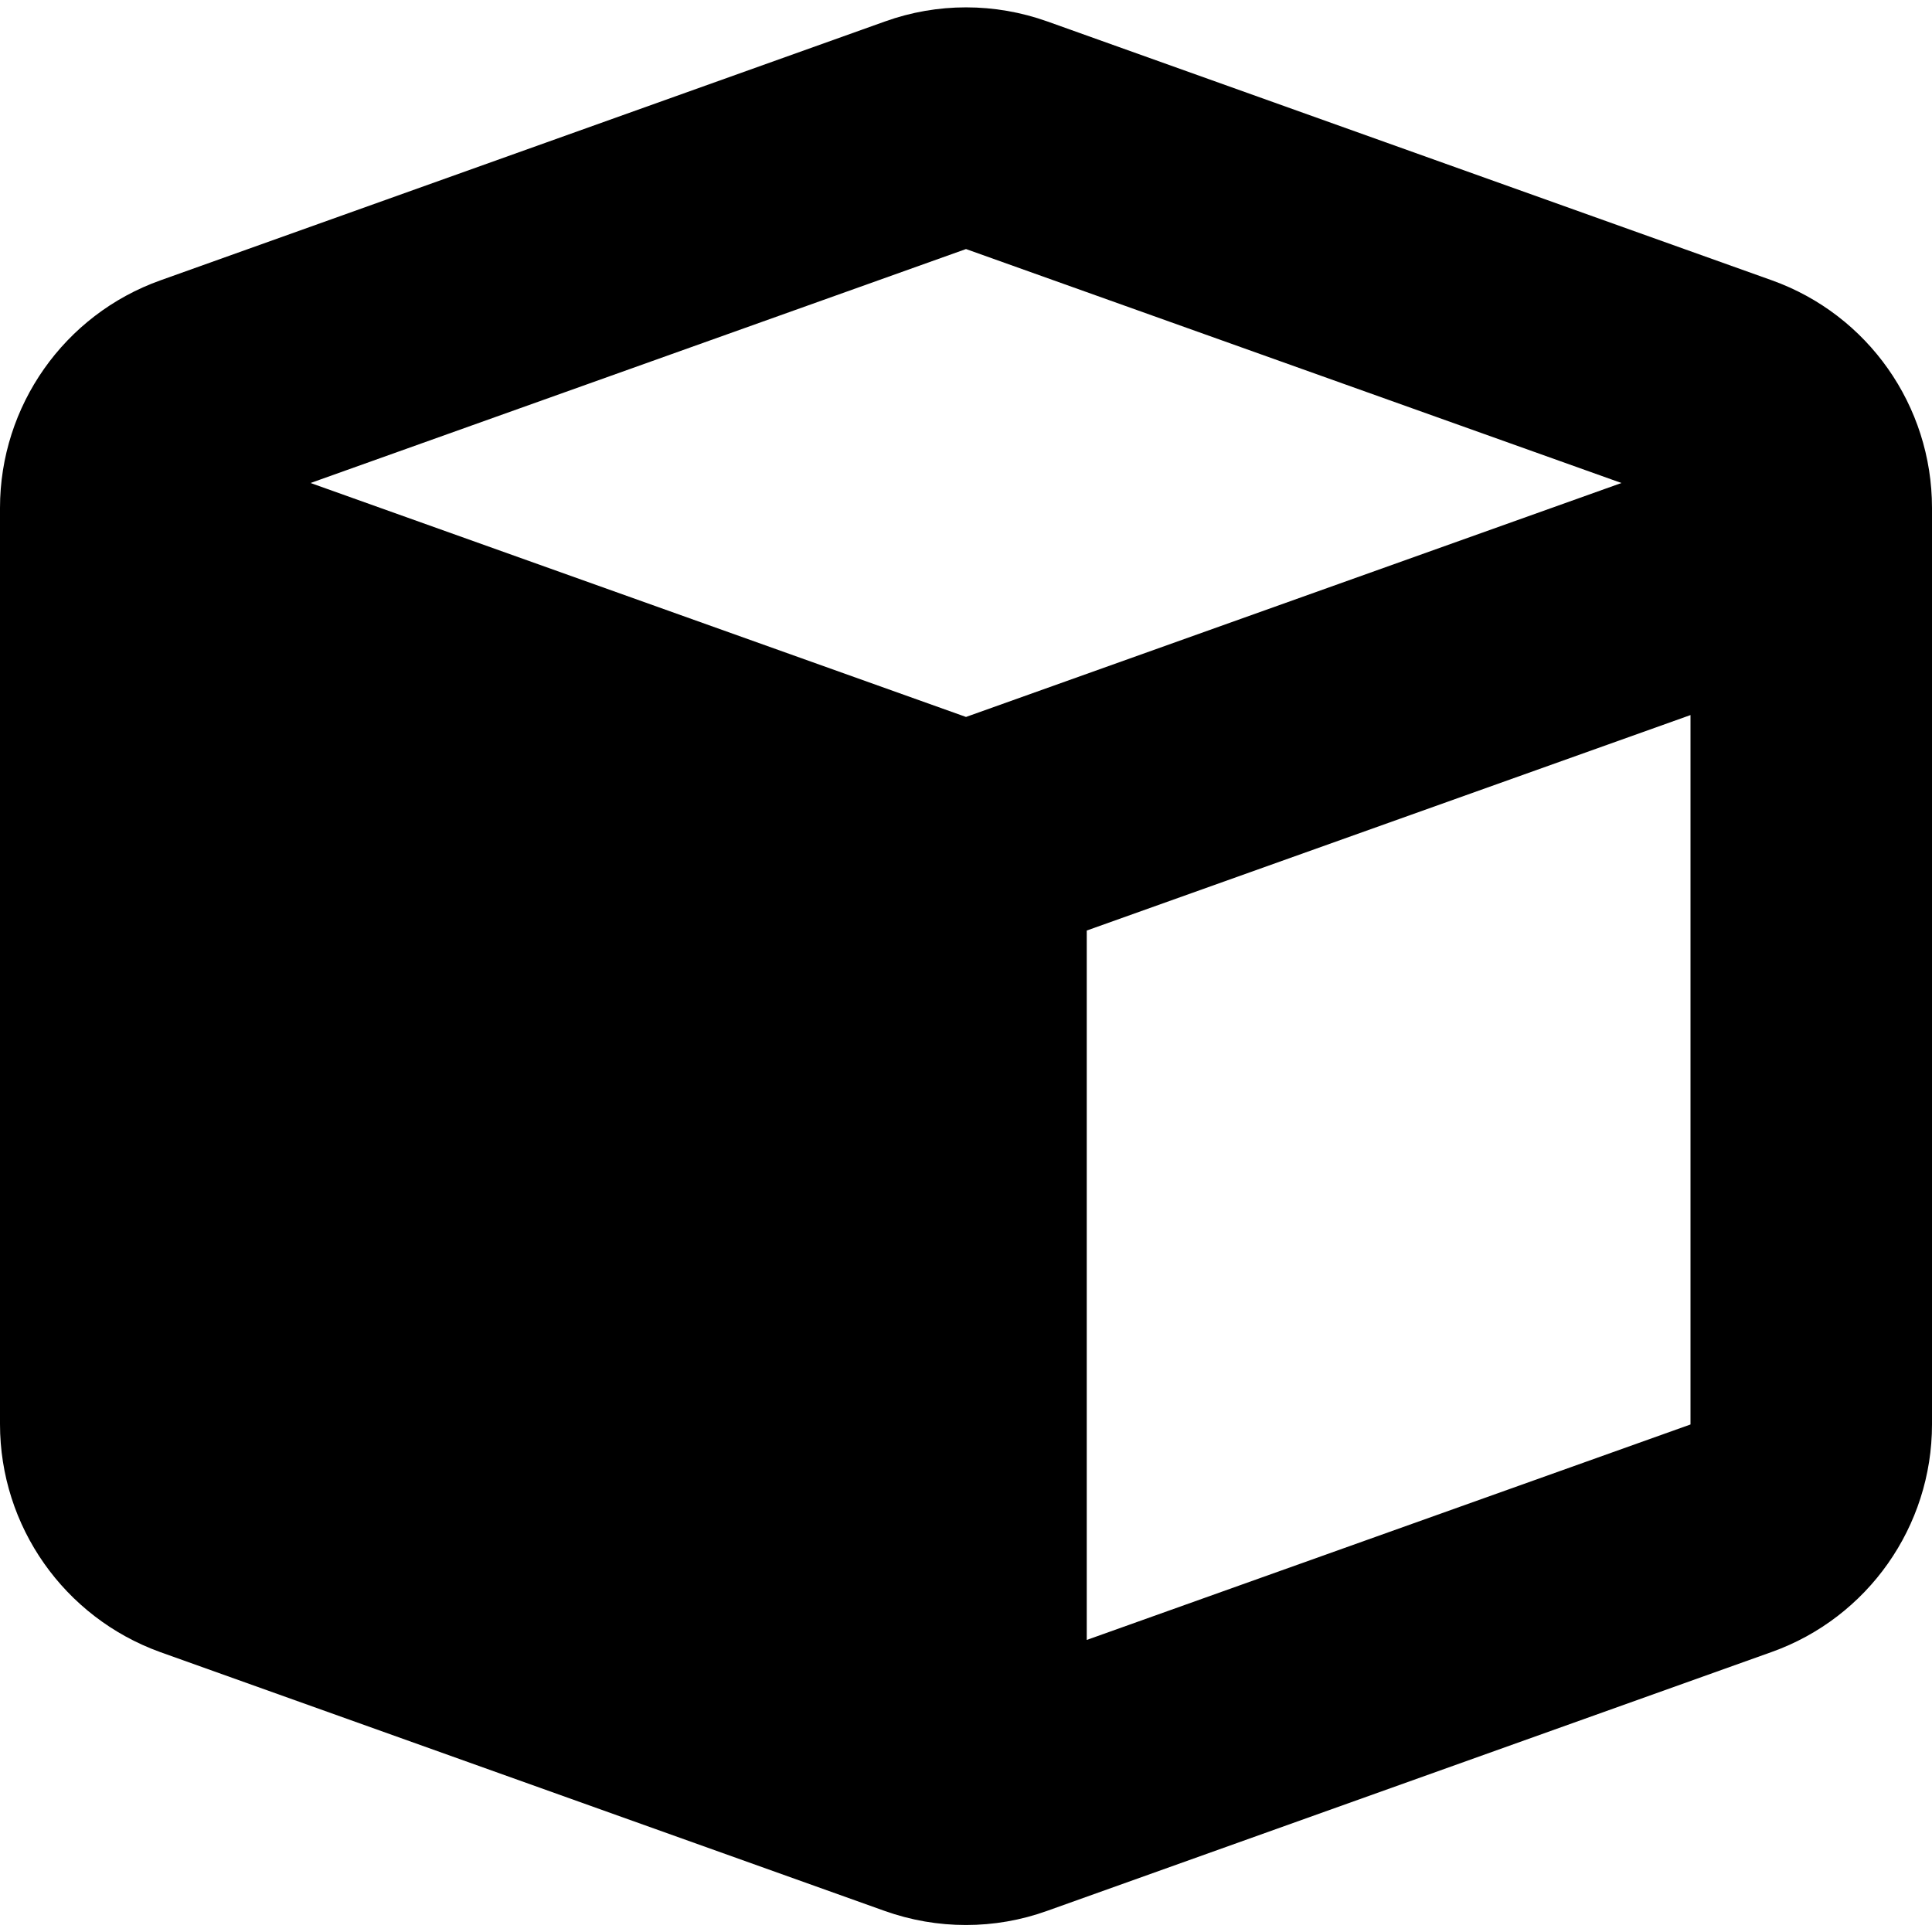
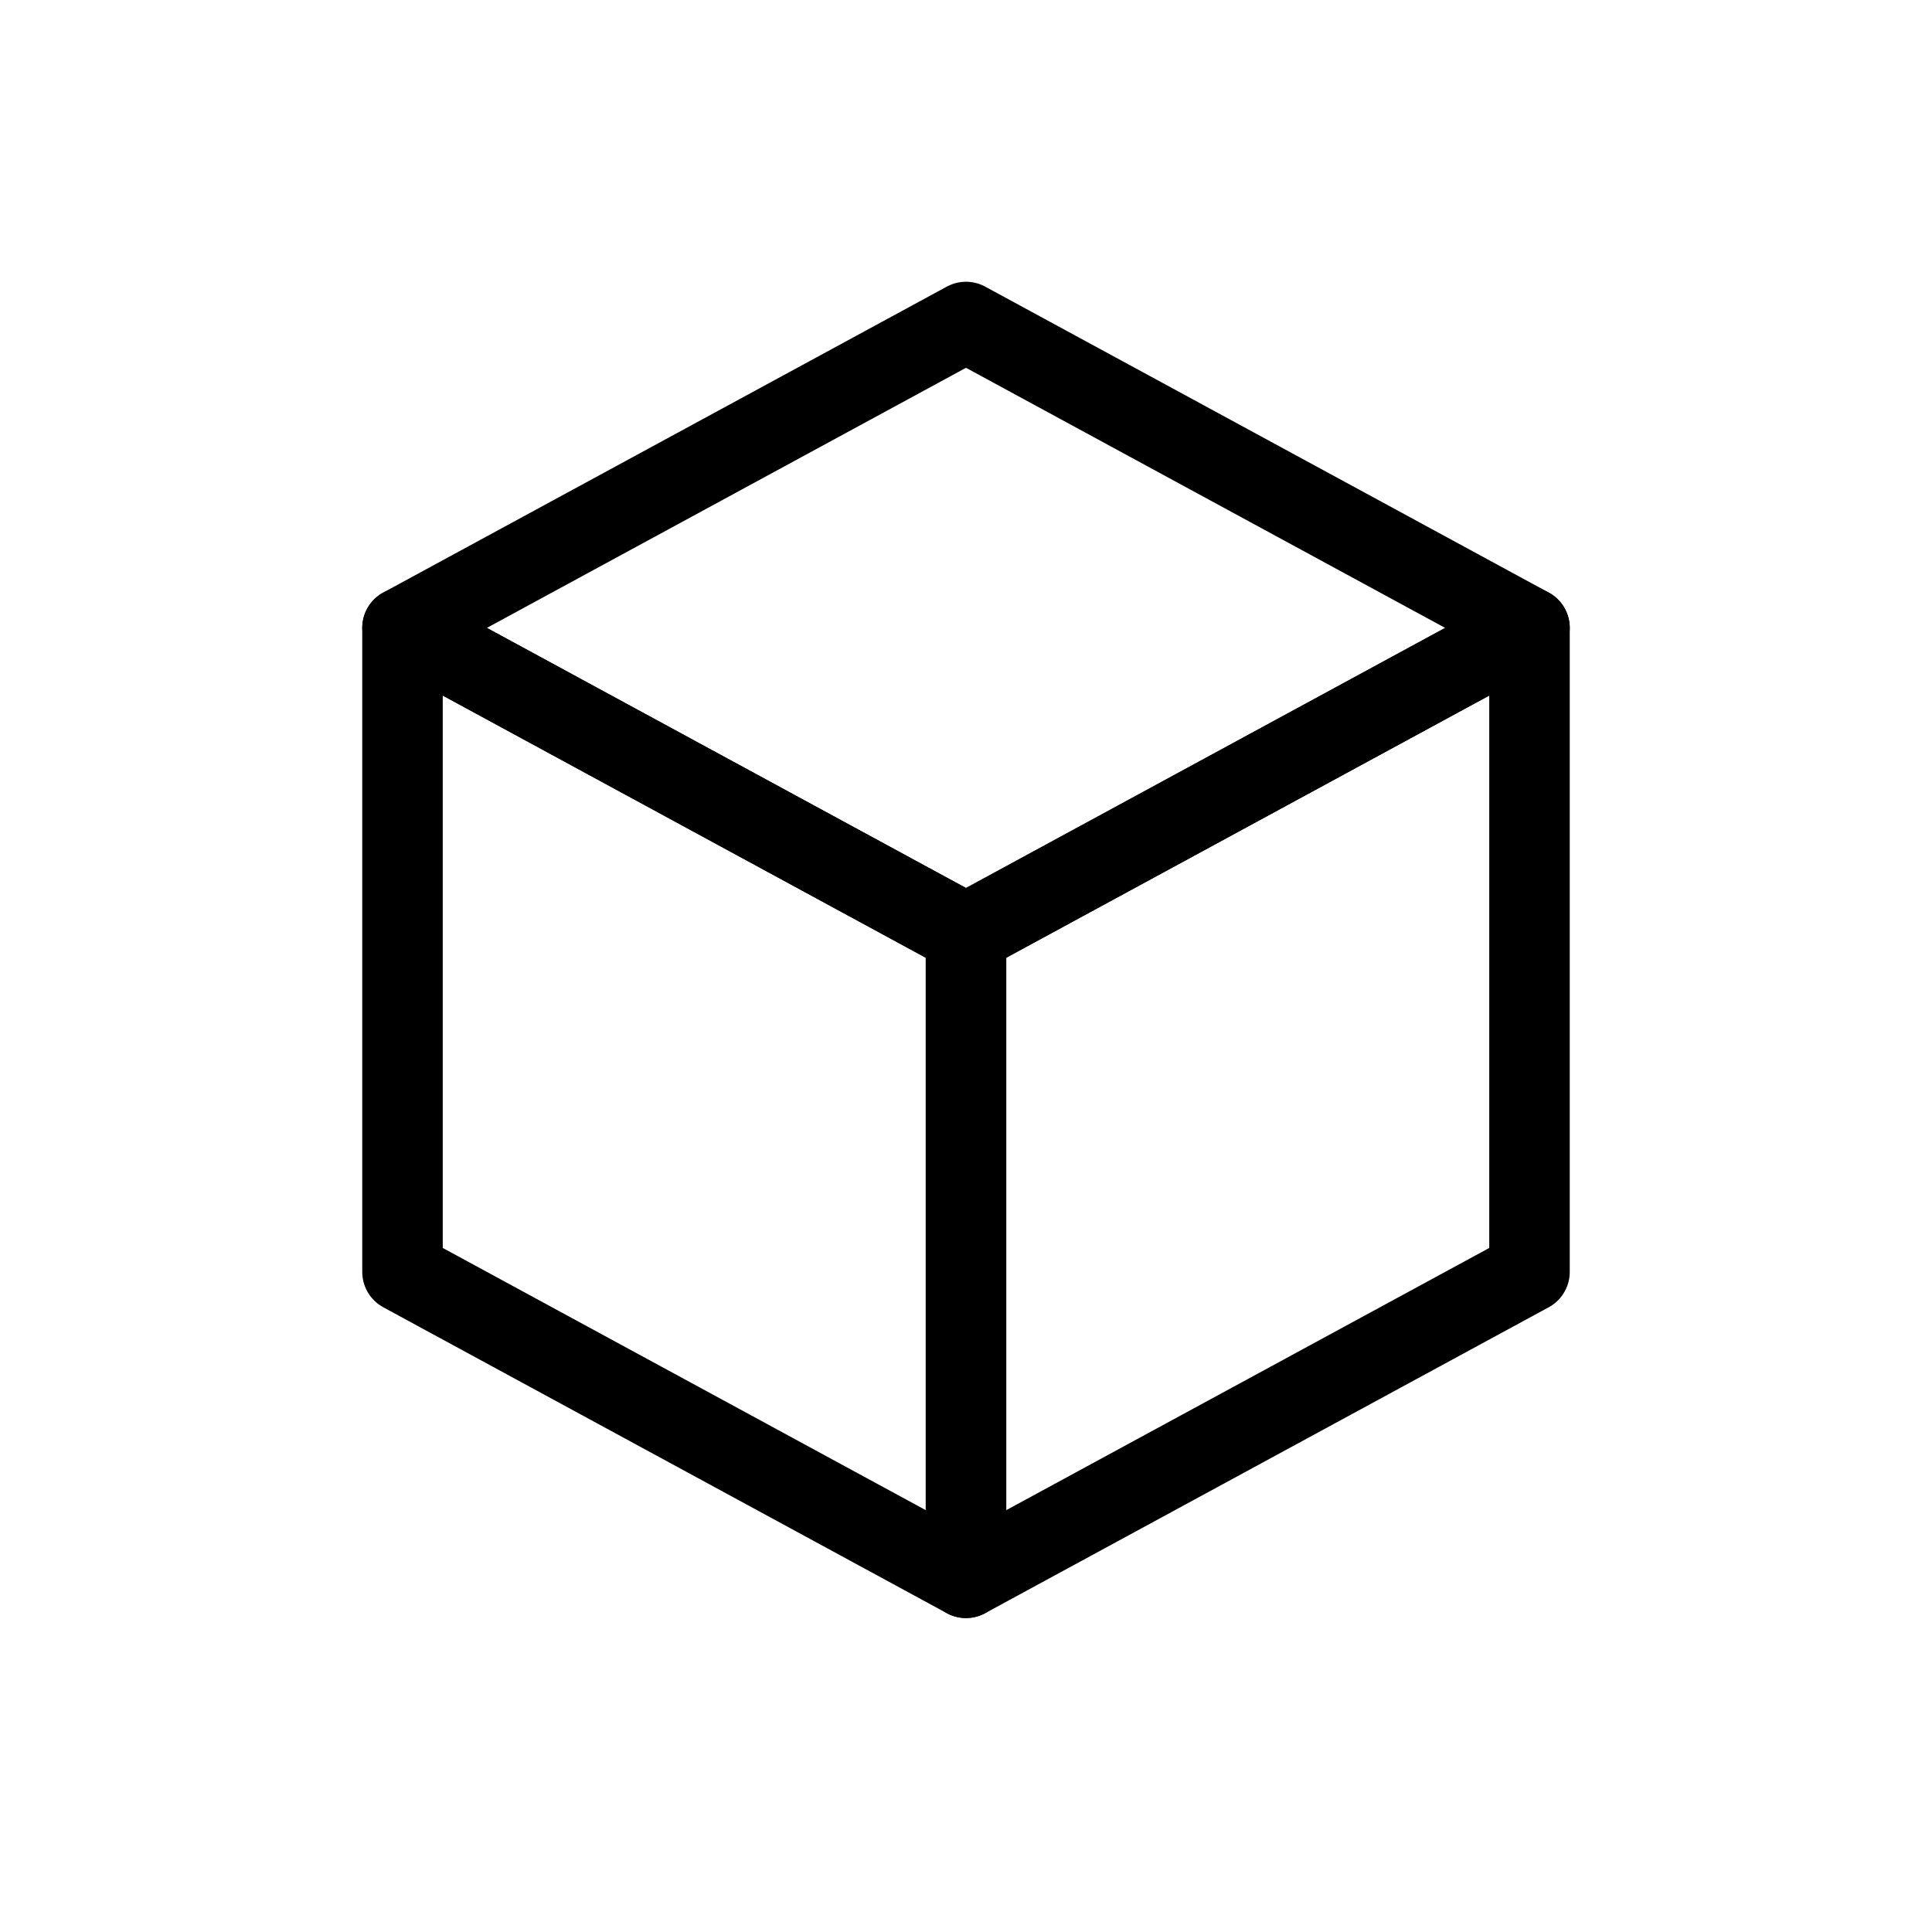
- <svg xmlns="http://www.w3.org/2000/svg" width="24" height="24" viewBox="0 0 512 512">
-   <path d="M234.5 5.7c13.9-5 29.1-5 43.1 0l192 68.6C495 83.4 512 107.5 512 134.6l0 242.9c0 27-17 51.2-42.5 60.3l-192 68.6c-13.9 5-29.1 5-43.1 0l-192-68.6C17 428.6 0 404.5 0 377.4L0 134.6c0-27 17-51.2 42.5-60.3l192-68.6zM256 66L82.3 128 256 190l173.7-62L256 66zm32 368.6l160-57.1 0-188L288 246.6l0 188z" fill="currentColor" />
+ <svg xmlns="http://www.w3.org/2000/svg" width="960" height="960" viewBox="0 0 960 960">
+   <g fill="none" stroke="#000000" stroke-width="40" stroke-linecap="round" stroke-linejoin="round">
+     <polygon points="480,160 200,312 480,464 760,312" />
+     <polygon points="200,312 480,464 480,784 200,632" />
+     <polygon points="760,312 480,464 480,784 760,632" />
+   </g>
</svg>
